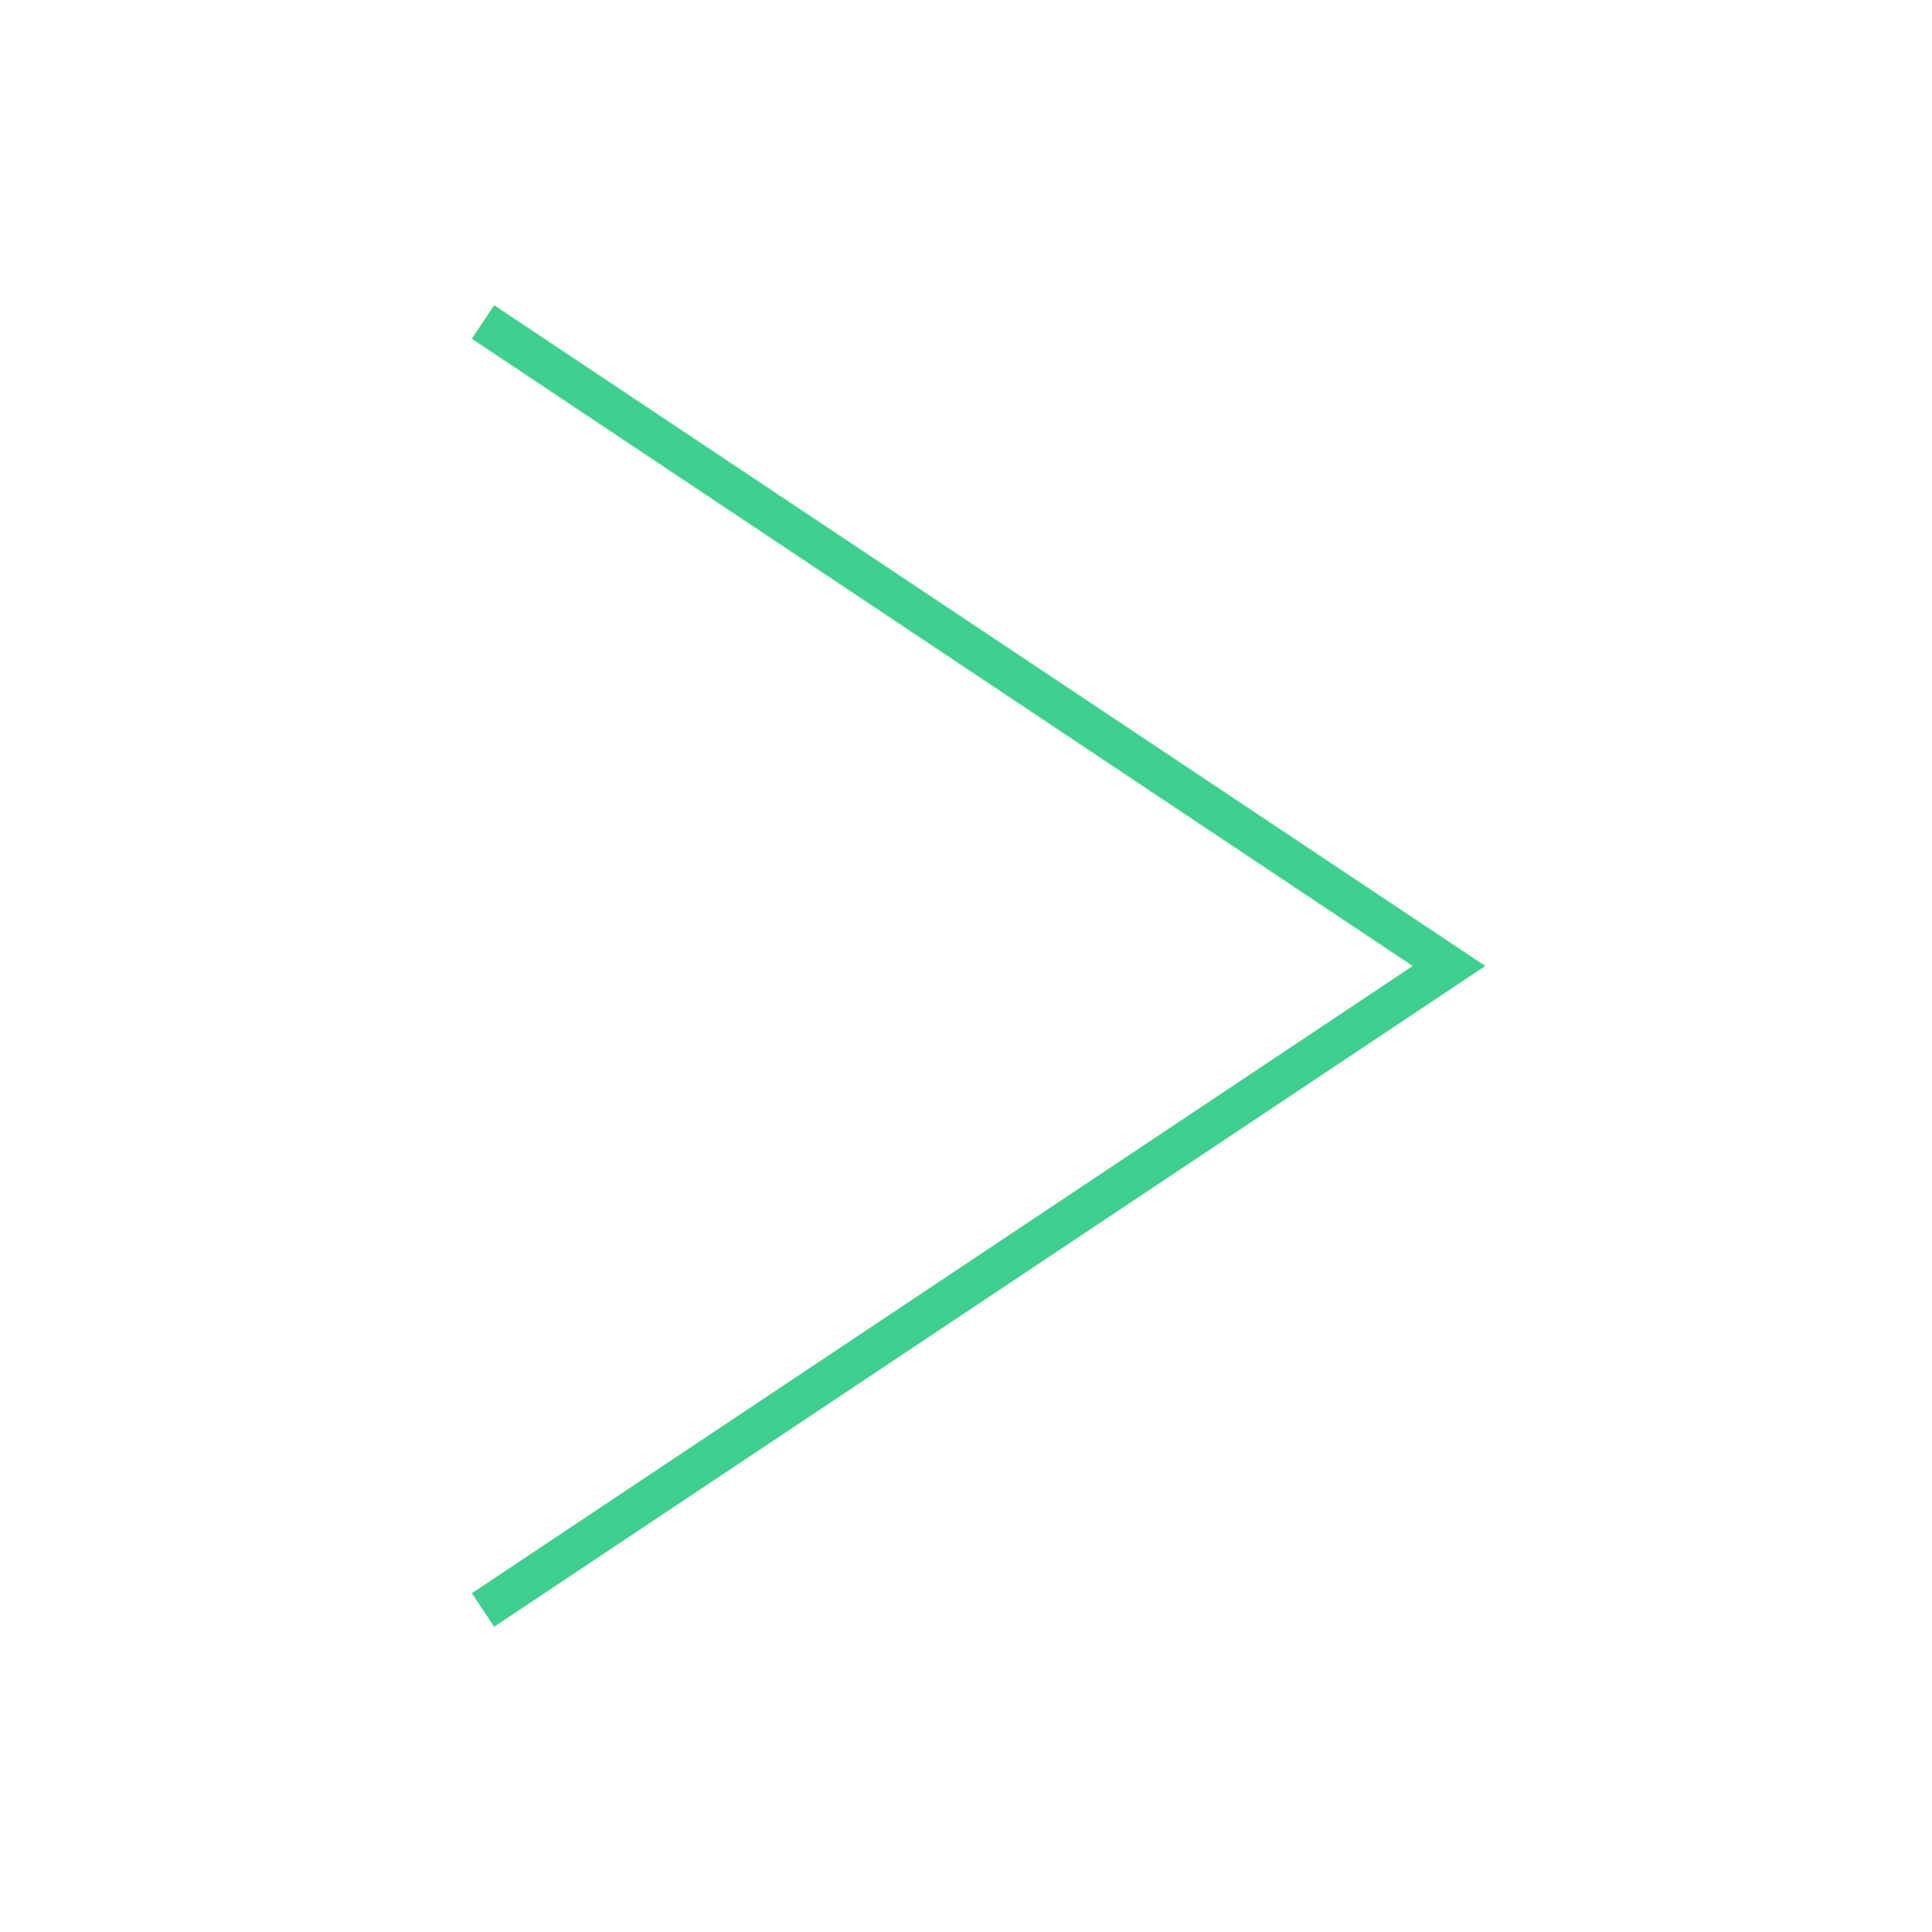
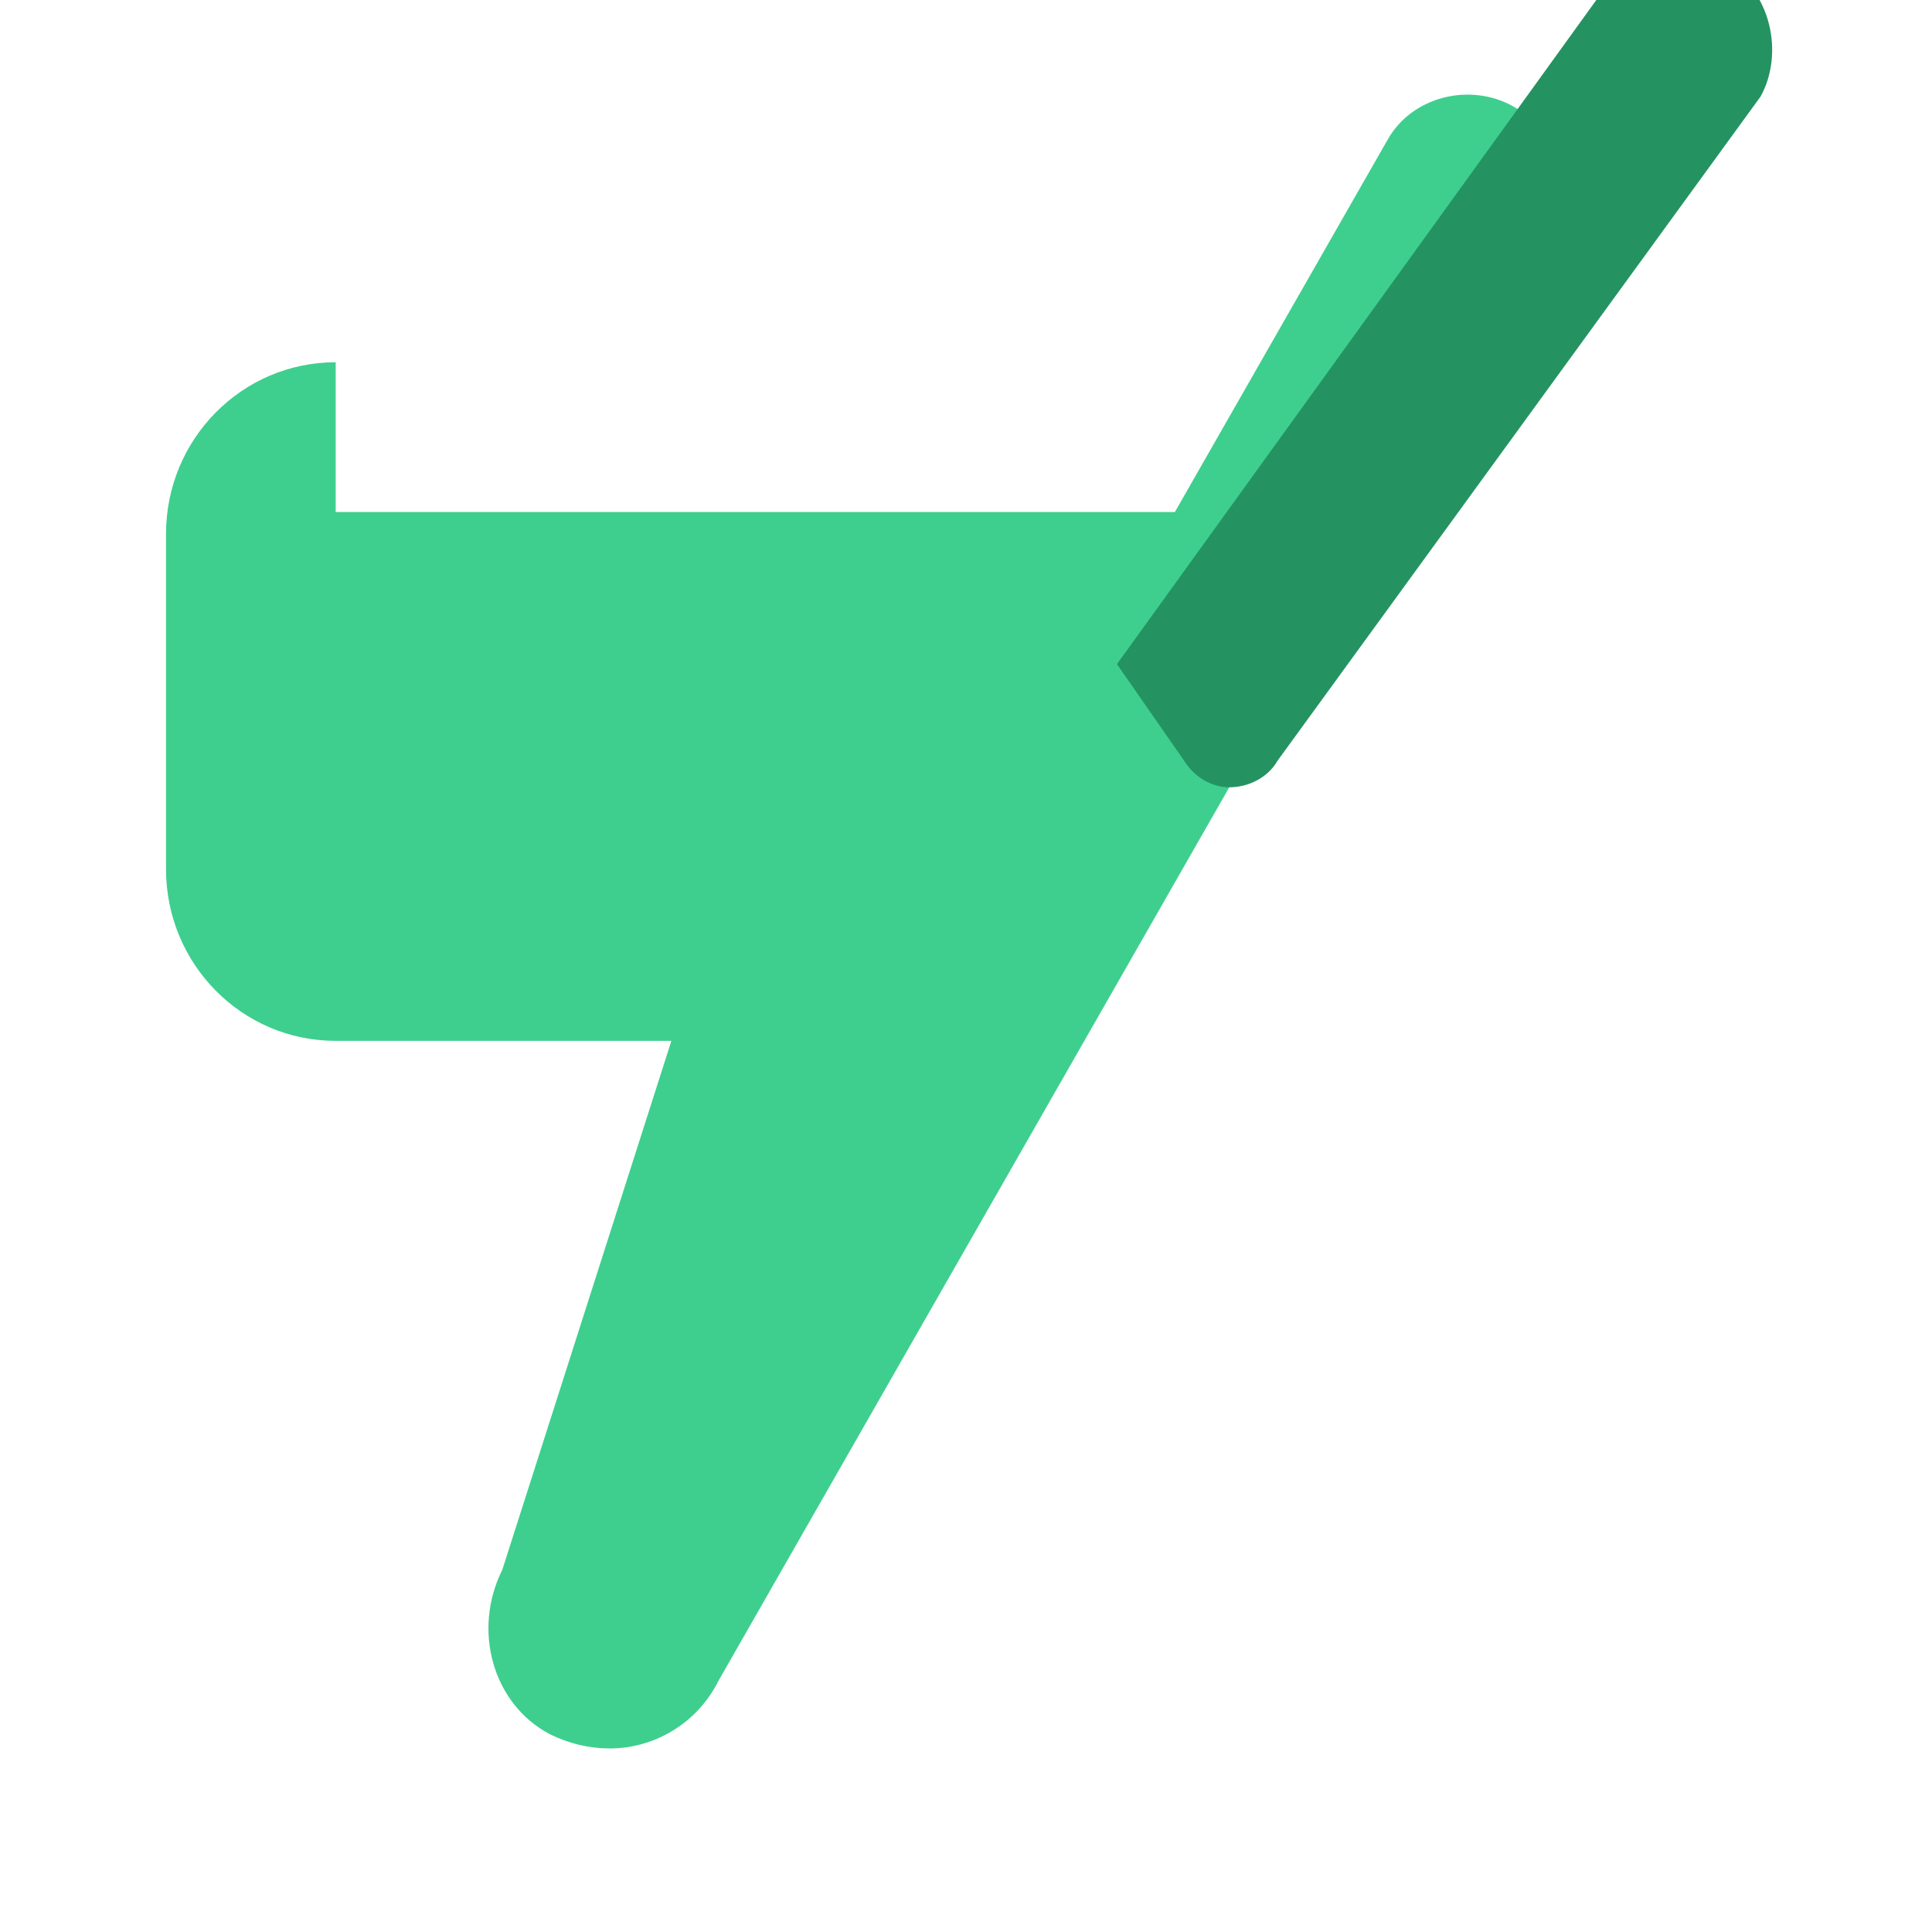
- <svg xmlns="http://www.w3.org/2000/svg" viewBox="0 0 48 48" fill="none">
-   <path d="M12 8L36 24L12 40" stroke="#3ECF8E" strokeWidth="4" strokeLinecap="round" strokeLinejoin="round" fill="none" />
+ <svg xmlns="http://www.w3.org/2000/svg" viewBox="0 0 256 256" fill="none">
+   <path d="M44.48 48C32 48 22 58.24 22 70.72v44.48c0 12.48 10 22.72 22.48 22.72h44.48L66.56 208c-4 8-1.28 17.76 6.24 21.76 2.56 1.28 5.28 1.92 8 1.92 5.76 0 11.52-3.2 14.4-8.96l109.76-192c3.2-5.76 1.28-13.44-4.48-16.64-5.76-3.2-13.44-1.28-16.64 4.48l-28.16 49.28H44.48z" fill="#3ECF8E" />
+   <path d="M148 88L211.52 0c3.2-5.76 11.52-7.68 17.28-4.48 5.76 3.2 7.68 11.52 4.48 17.28L169.28 100.8c-1.28 2.24-3.84 3.52-6.4 3.52-2.24 0-4.48-1.28-5.76-3.2L148 88z" fill="#249361" />
</svg>
